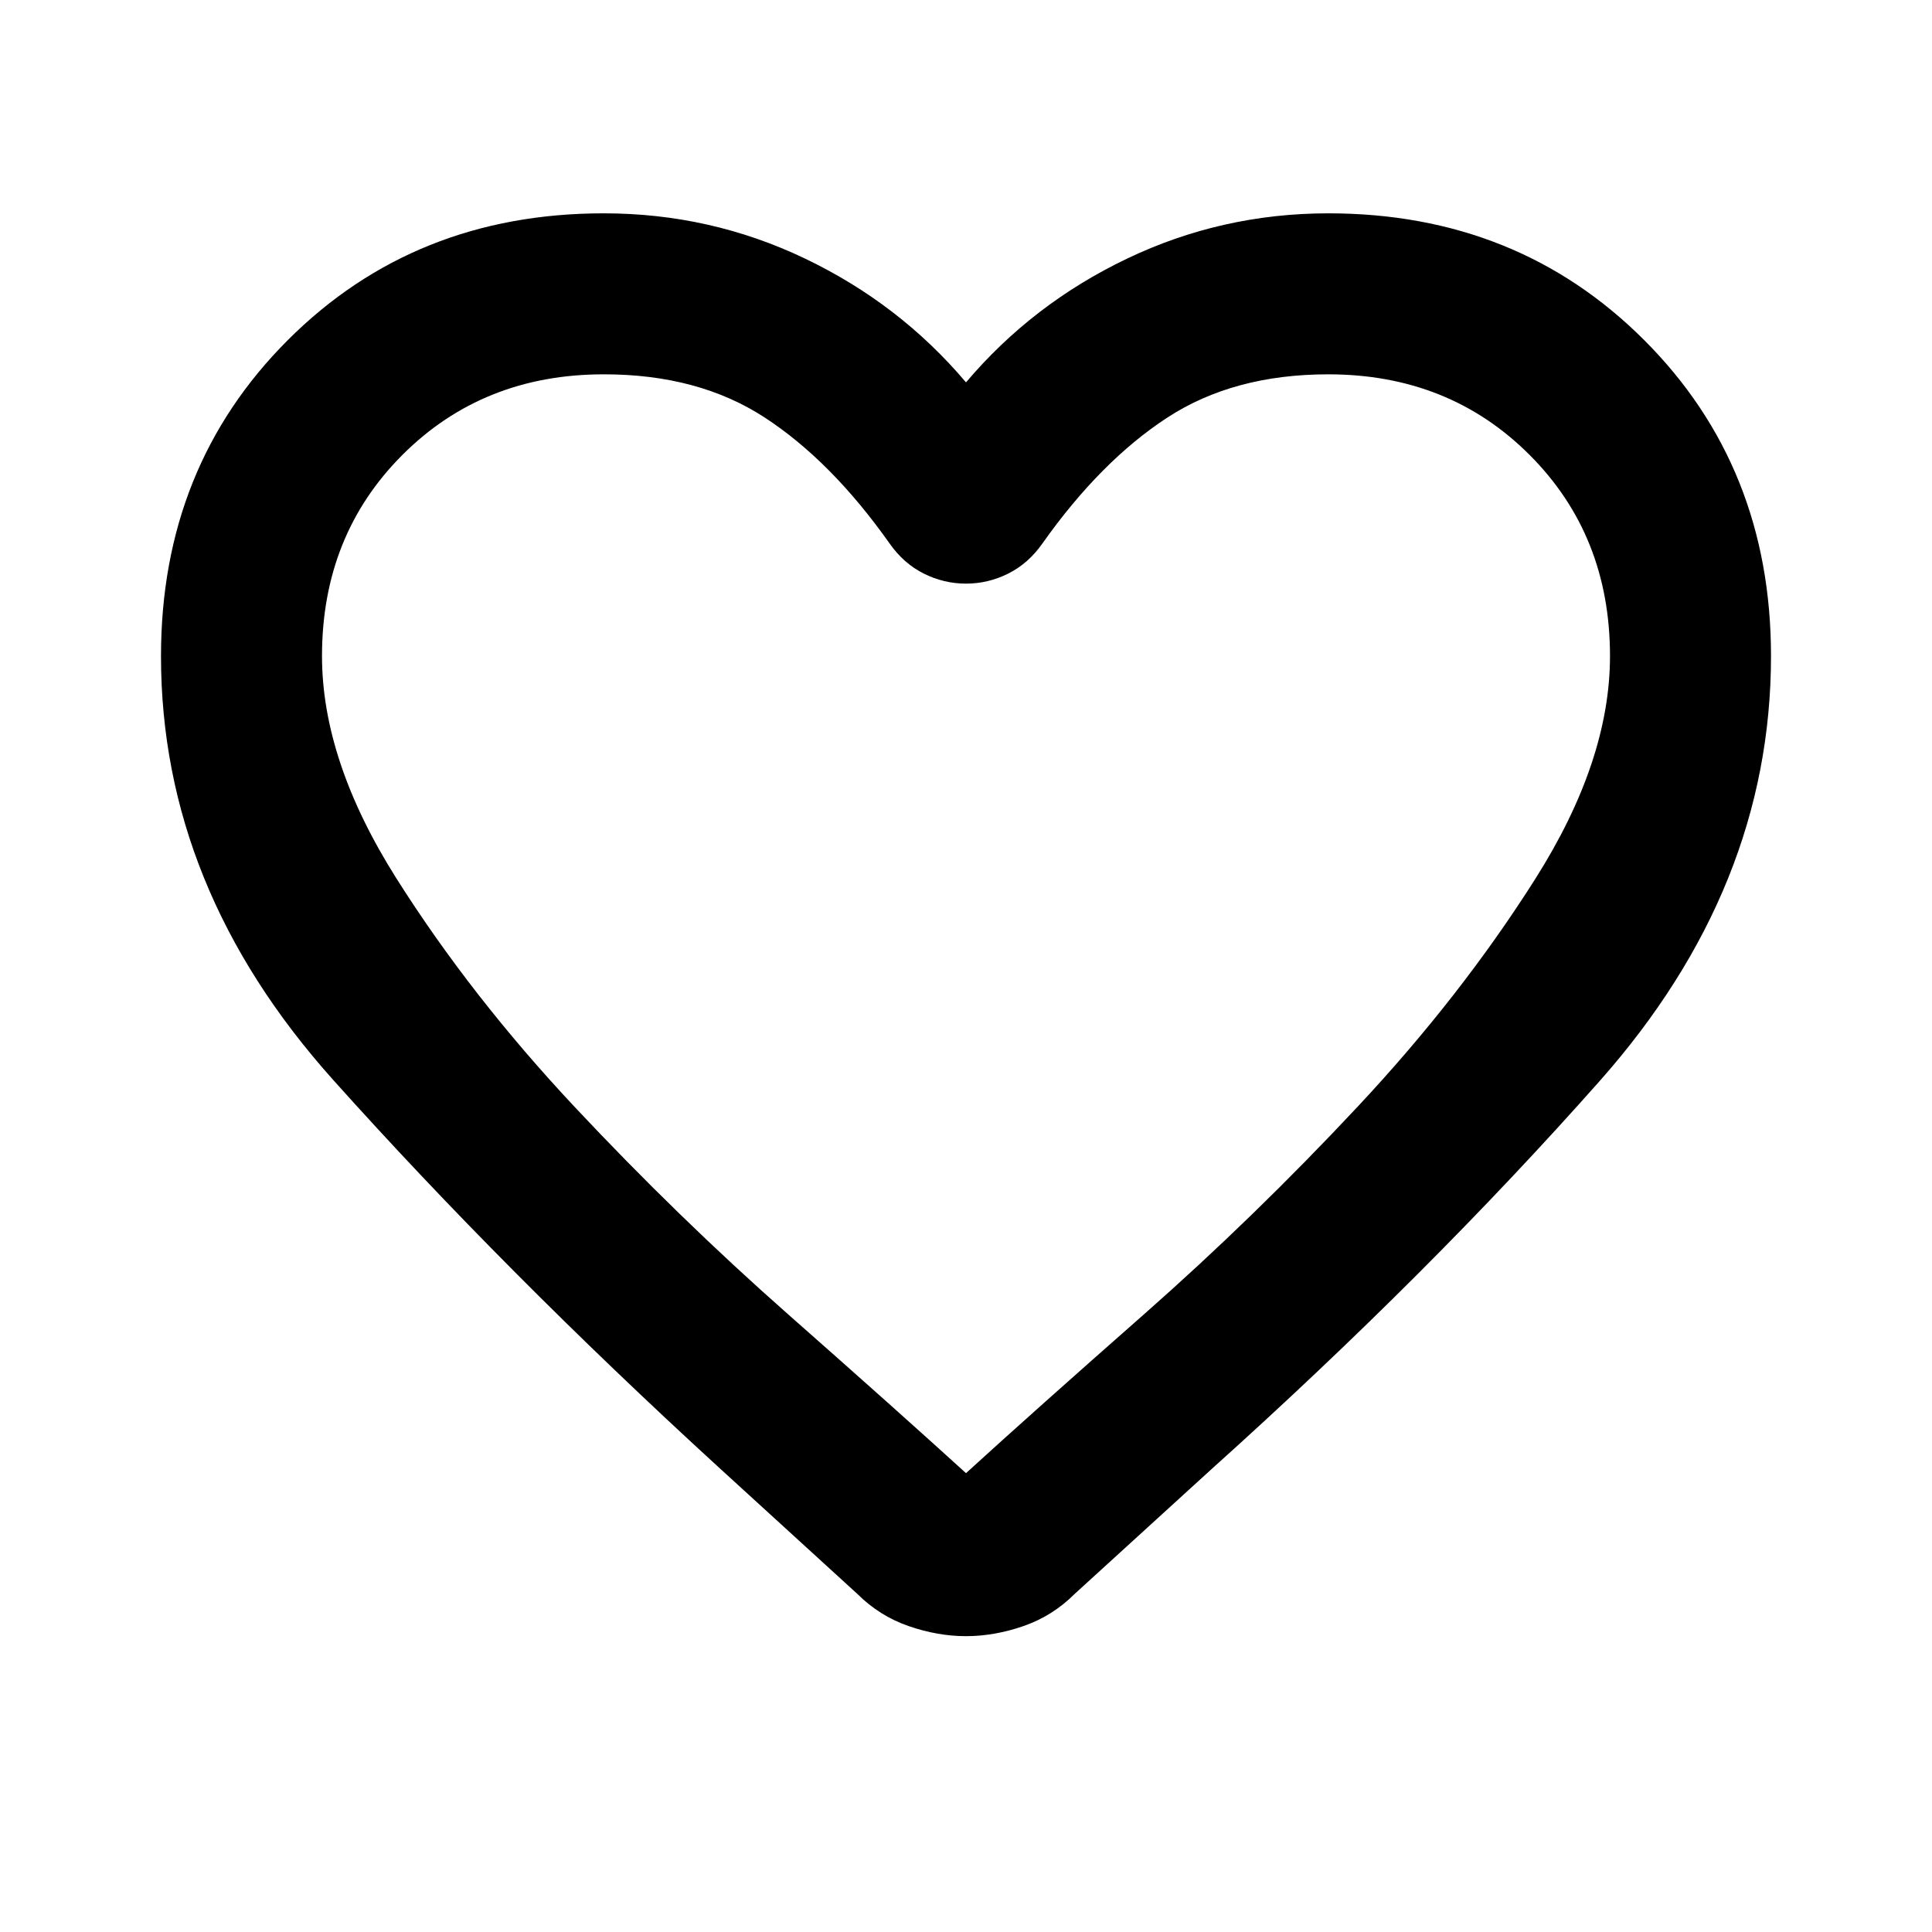
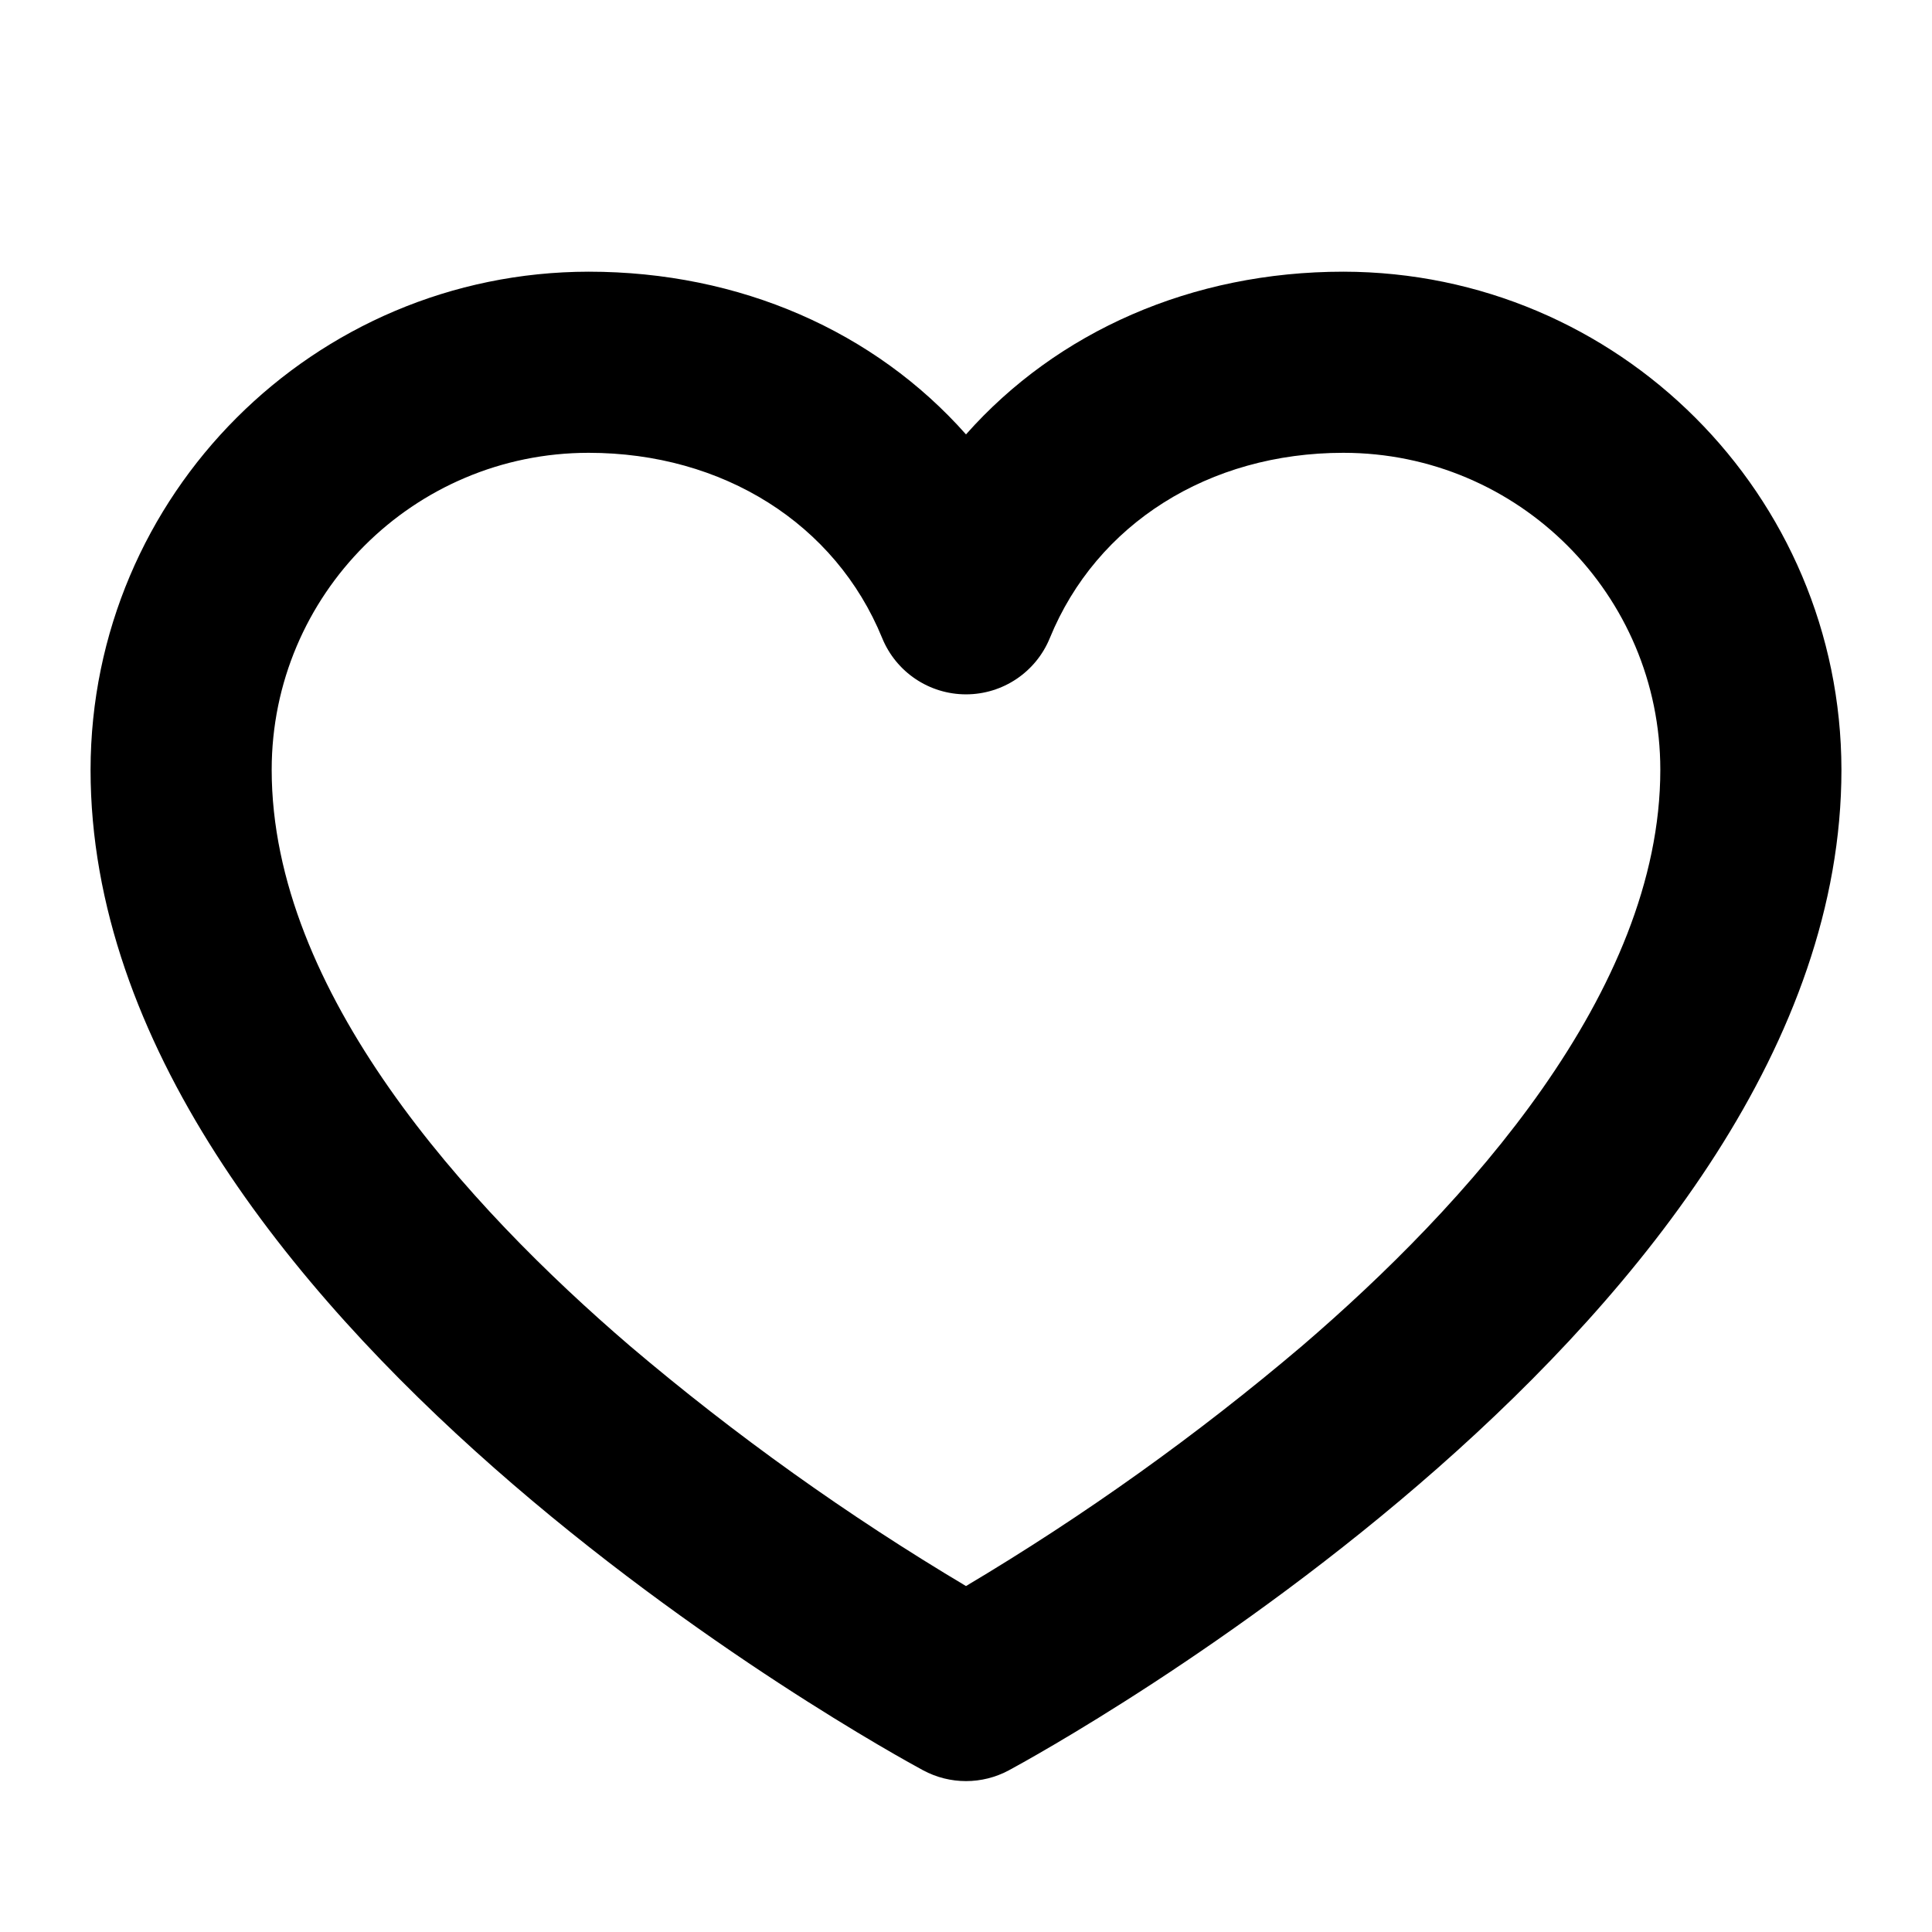
- <svg xmlns="http://www.w3.org/2000/svg" viewBox="0 0 24 24" role="icon" aria-label="Heart icon">
-   <path fill="currentColor" d="M12 20.325q-.35 0-.712-.125t-.638-.4l-1.725-1.575q-2.65-2.425-4.788-4.812T2 8.15Q2 5.8 3.575 4.225T7.5 2.65q1.325 0 2.5.562t2 1.538q.825-.975 2-1.537t2.5-.563q2.35 0 3.925 1.575T22 8.15q0 2.875-2.125 5.275T15.05 18.25l-1.7 1.55q-.275.275-.637.4t-.713.125M11.05 6.75q-.725-1.025-1.55-1.563t-2-.537q-1.5 0-2.5 1t-1 2.5q0 1.3.925 2.763t2.213 2.837t2.65 2.575T12 18.3q.85-.775 2.213-1.975t2.65-2.575t2.212-2.837T20 8.15q0-1.5-1-2.5t-2.5-1q-1.175 0-2 .538T12.95 6.75q-.175.25-.425.375T12 7.25t-.525-.125t-.425-.375m.95 4.725" />
+ <svg xmlns="http://www.w3.org/2000/svg" viewBox="0 0 256 256">
+   <path fill="currentColor" d="M178 36c-20.09 0-37.92 7.93-50 21.56C115.92 43.93 98.09 36 78 36a66.08 66.08 0 0 0-66 66c0 72.34 105.81 130.14 110.31 132.57a12 12 0 0 0 11.38 0C138.19 232.14 244 174.34 244 102a66.08 66.08 0 0 0-66-66m-5.49 142.36a328.69 328.69 0 0 1-44.51 31.8a328.69 328.69 0 0 1-44.51-31.8C61.82 159.77 36 131.42 36 102a42 42 0 0 1 42-42c17.8 0 32.7 9.4 38.89 24.54a12 12 0 0 0 22.22 0C145.3 69.4 160.2 60 178 60a42 42 0 0 1 42 42c0 29.42-25.82 57.77-47.49 76.36" />
</svg>
